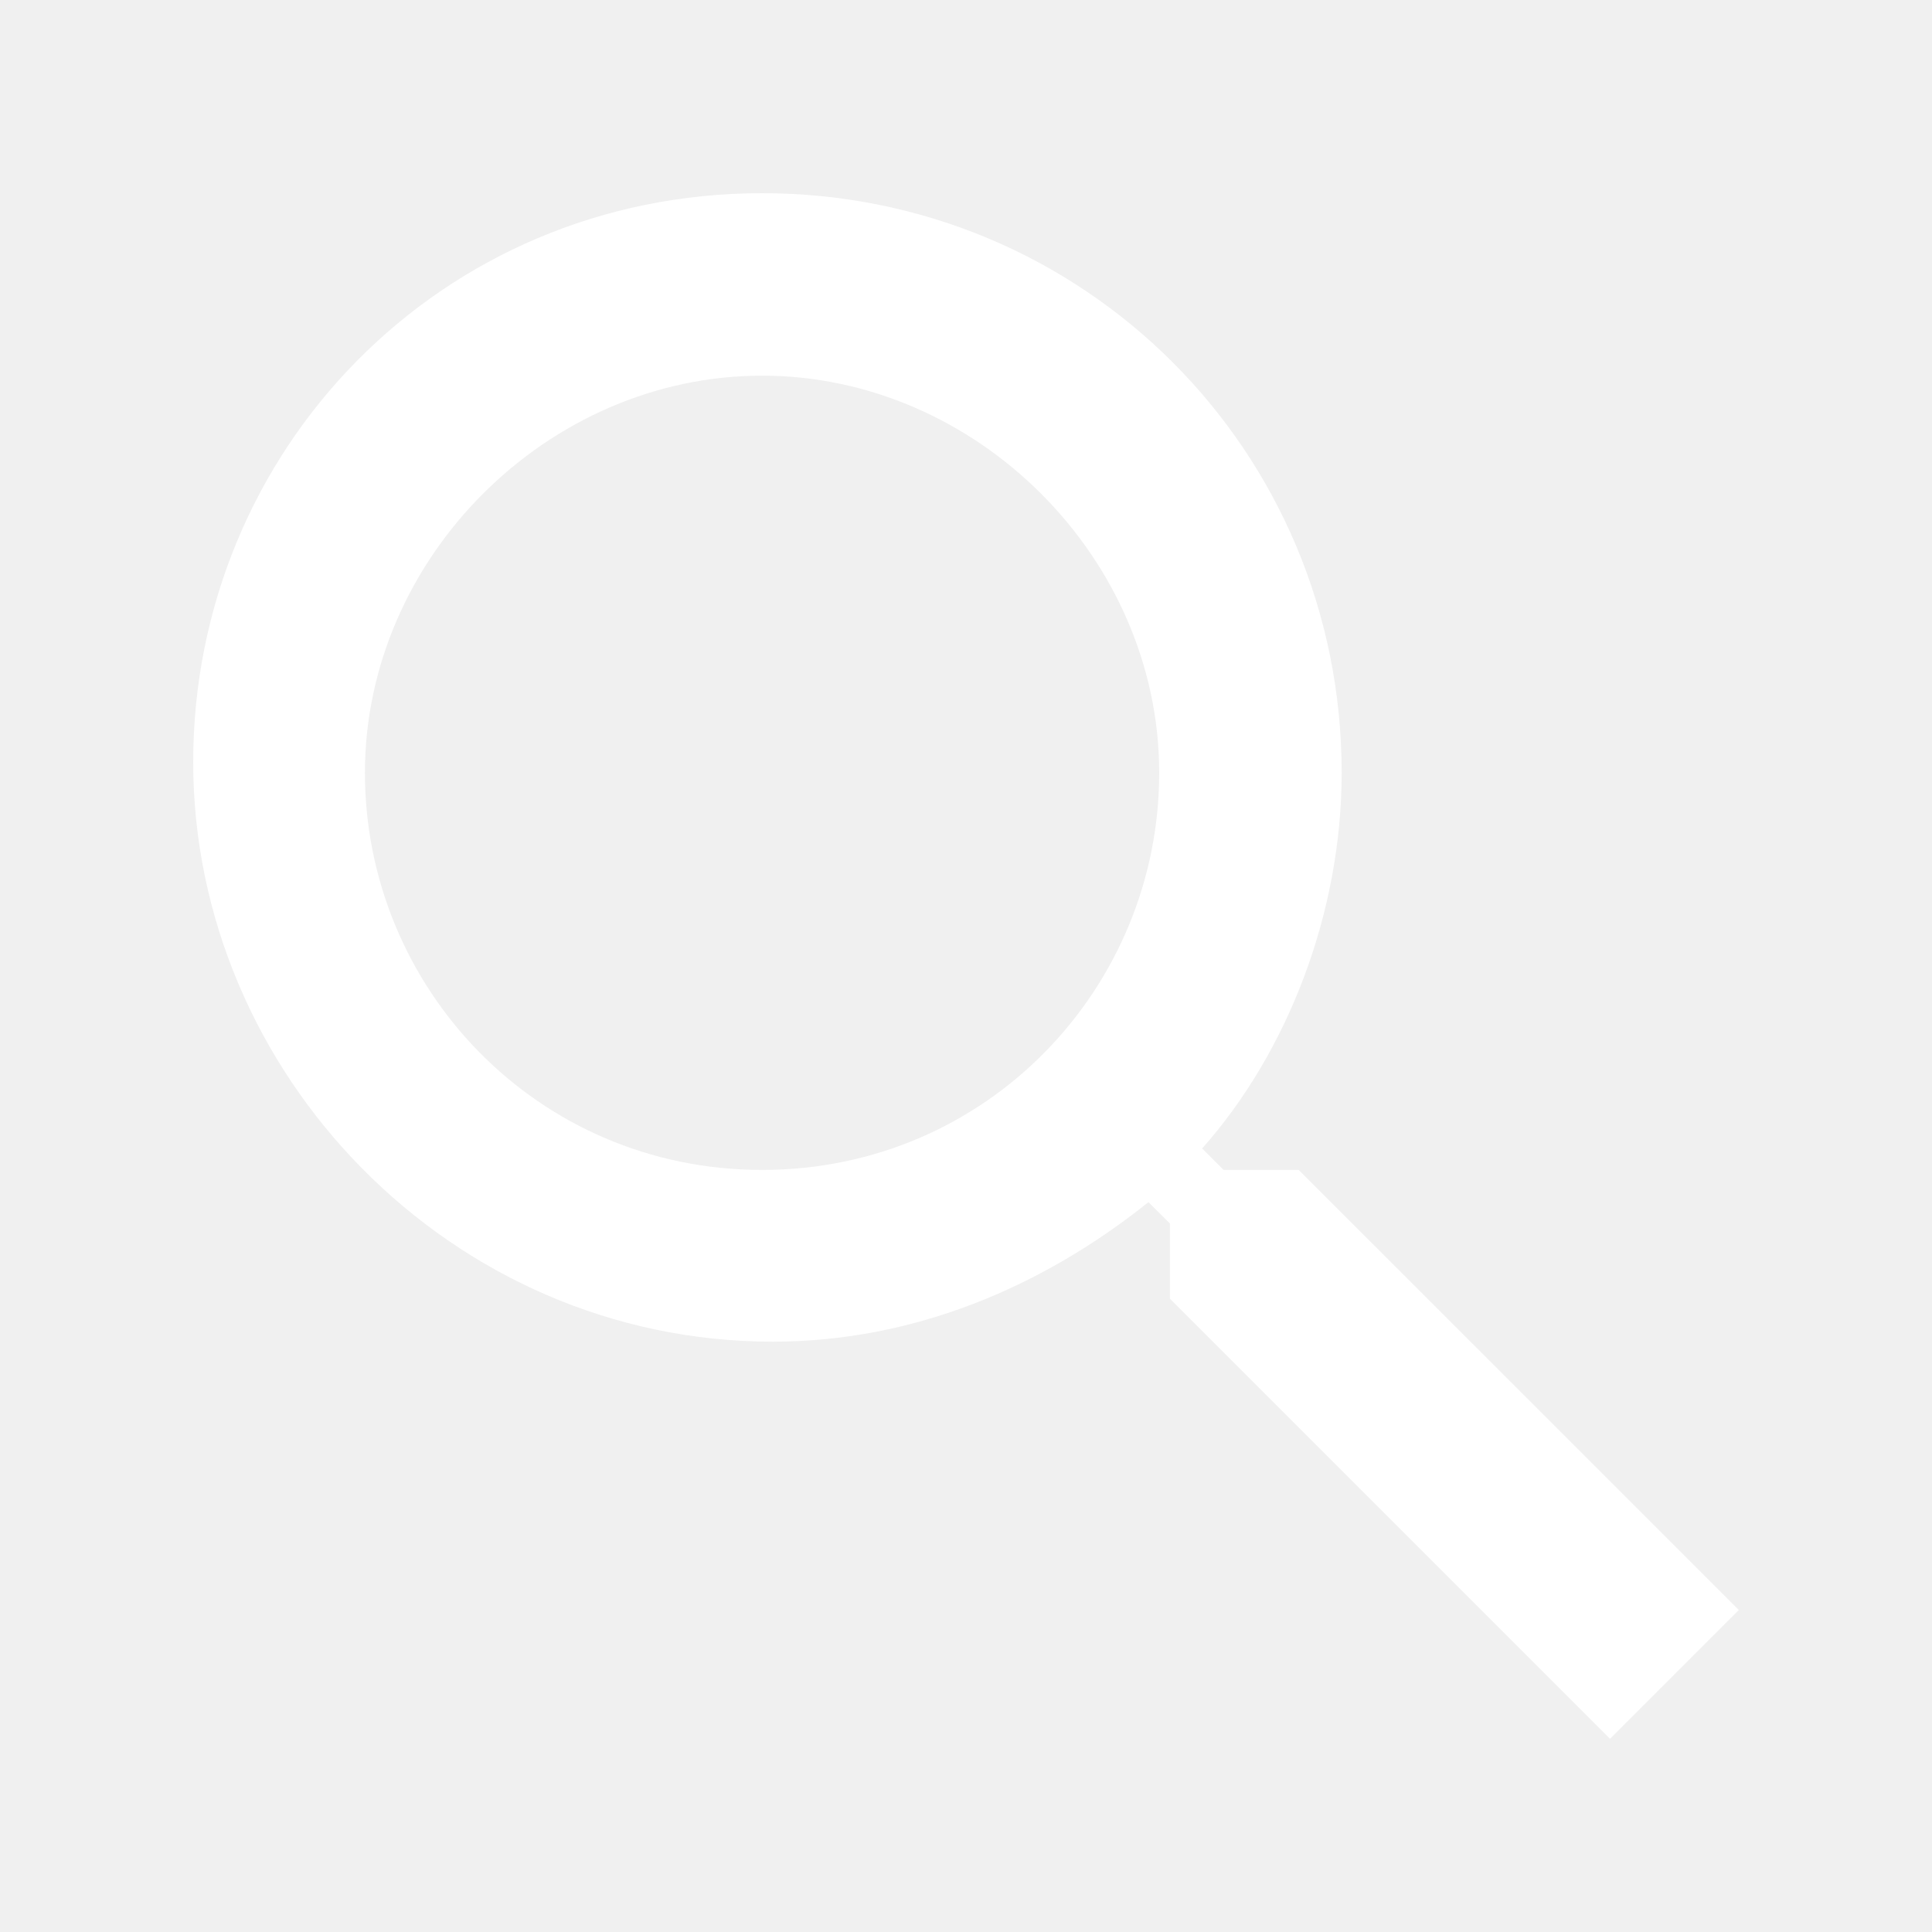
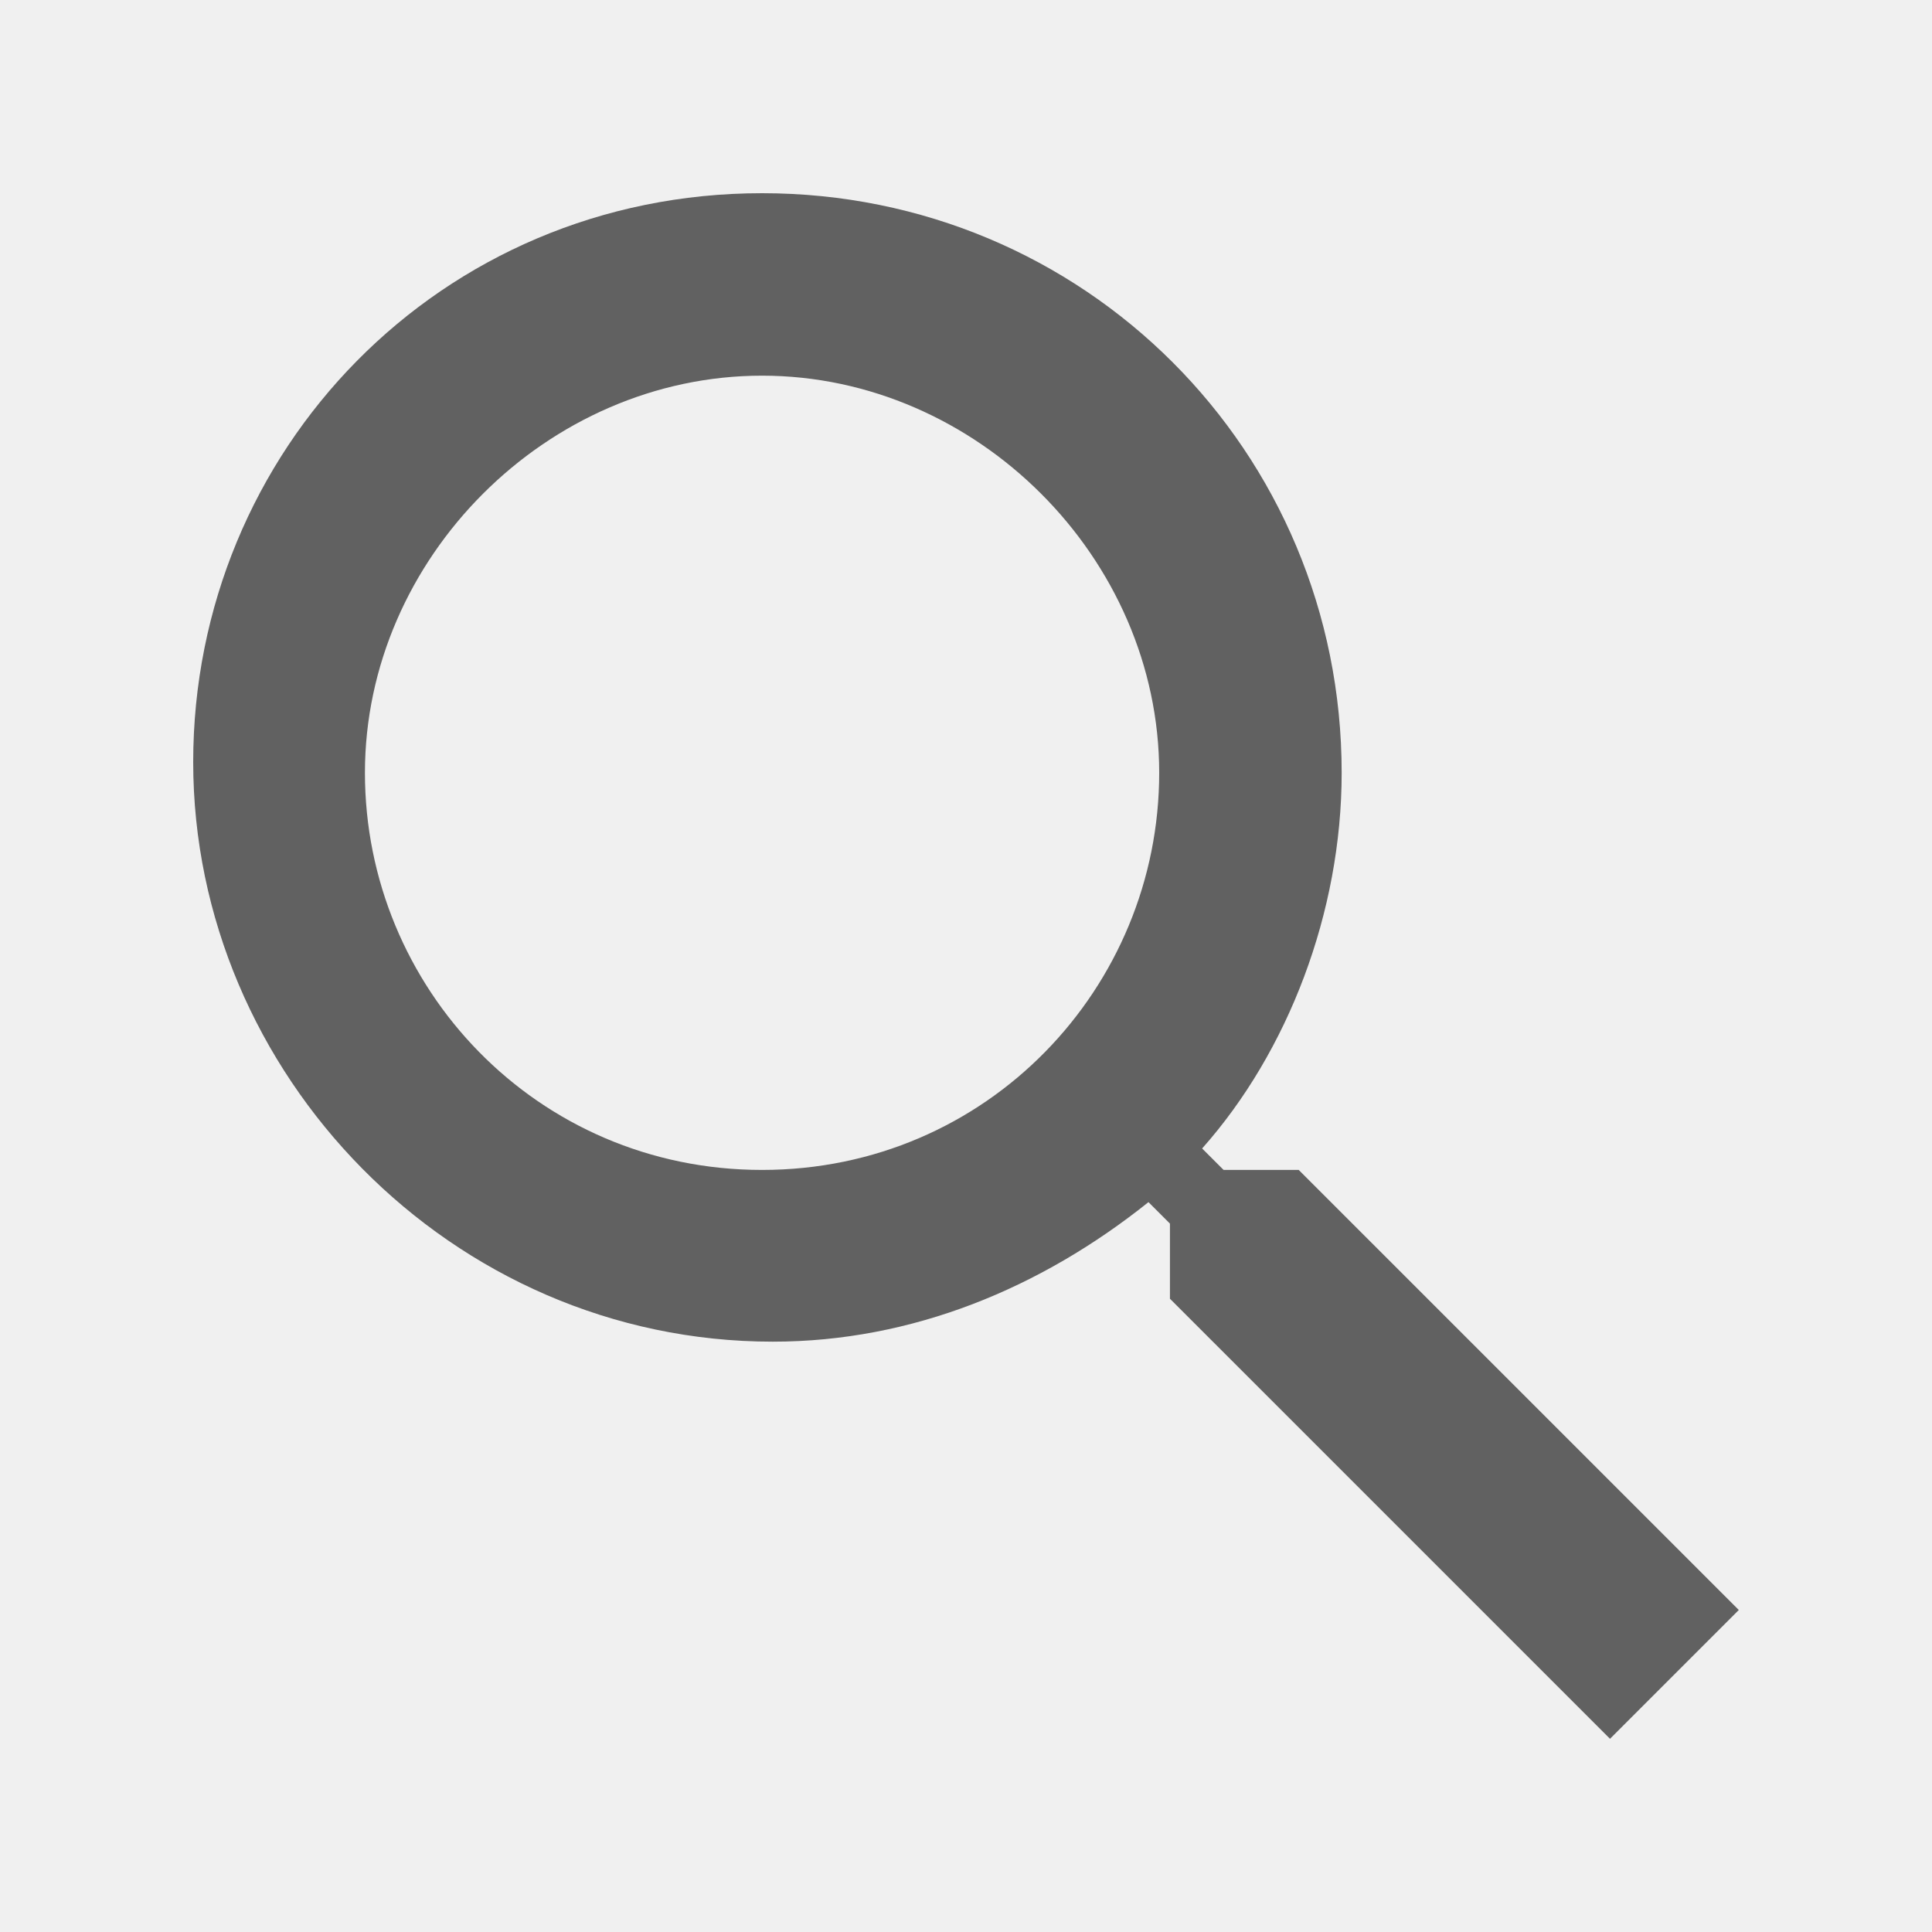
<svg xmlns="http://www.w3.org/2000/svg" viewBox="0 0 18 18" height="18" width="18">
-   <g fill="#fff">
+   <g class="jp-icon3" fill="#616161">
    <path d="M12.1,10.9h-0.7l-0.2-0.2c0.8-0.9,1.3-2.2,1.3-3.5c0-3-2.4-5.4-5.4-5.4S1.8,4.2,1.8,7.1s2.4,5.4,5.4,5.4 c1.3,0,2.5-0.5,3.5-1.3l0.2,0.2v0.7l4.1,4.1l1.2-1.2L12.1,10.9z M7.1,10.9c-2.1,0-3.7-1.7-3.7-3.7s1.7-3.7,3.7-3.7s3.7,1.7,3.7,3.7 S9.2,10.9,7.1,10.9z" />
  </g>
</svg>
